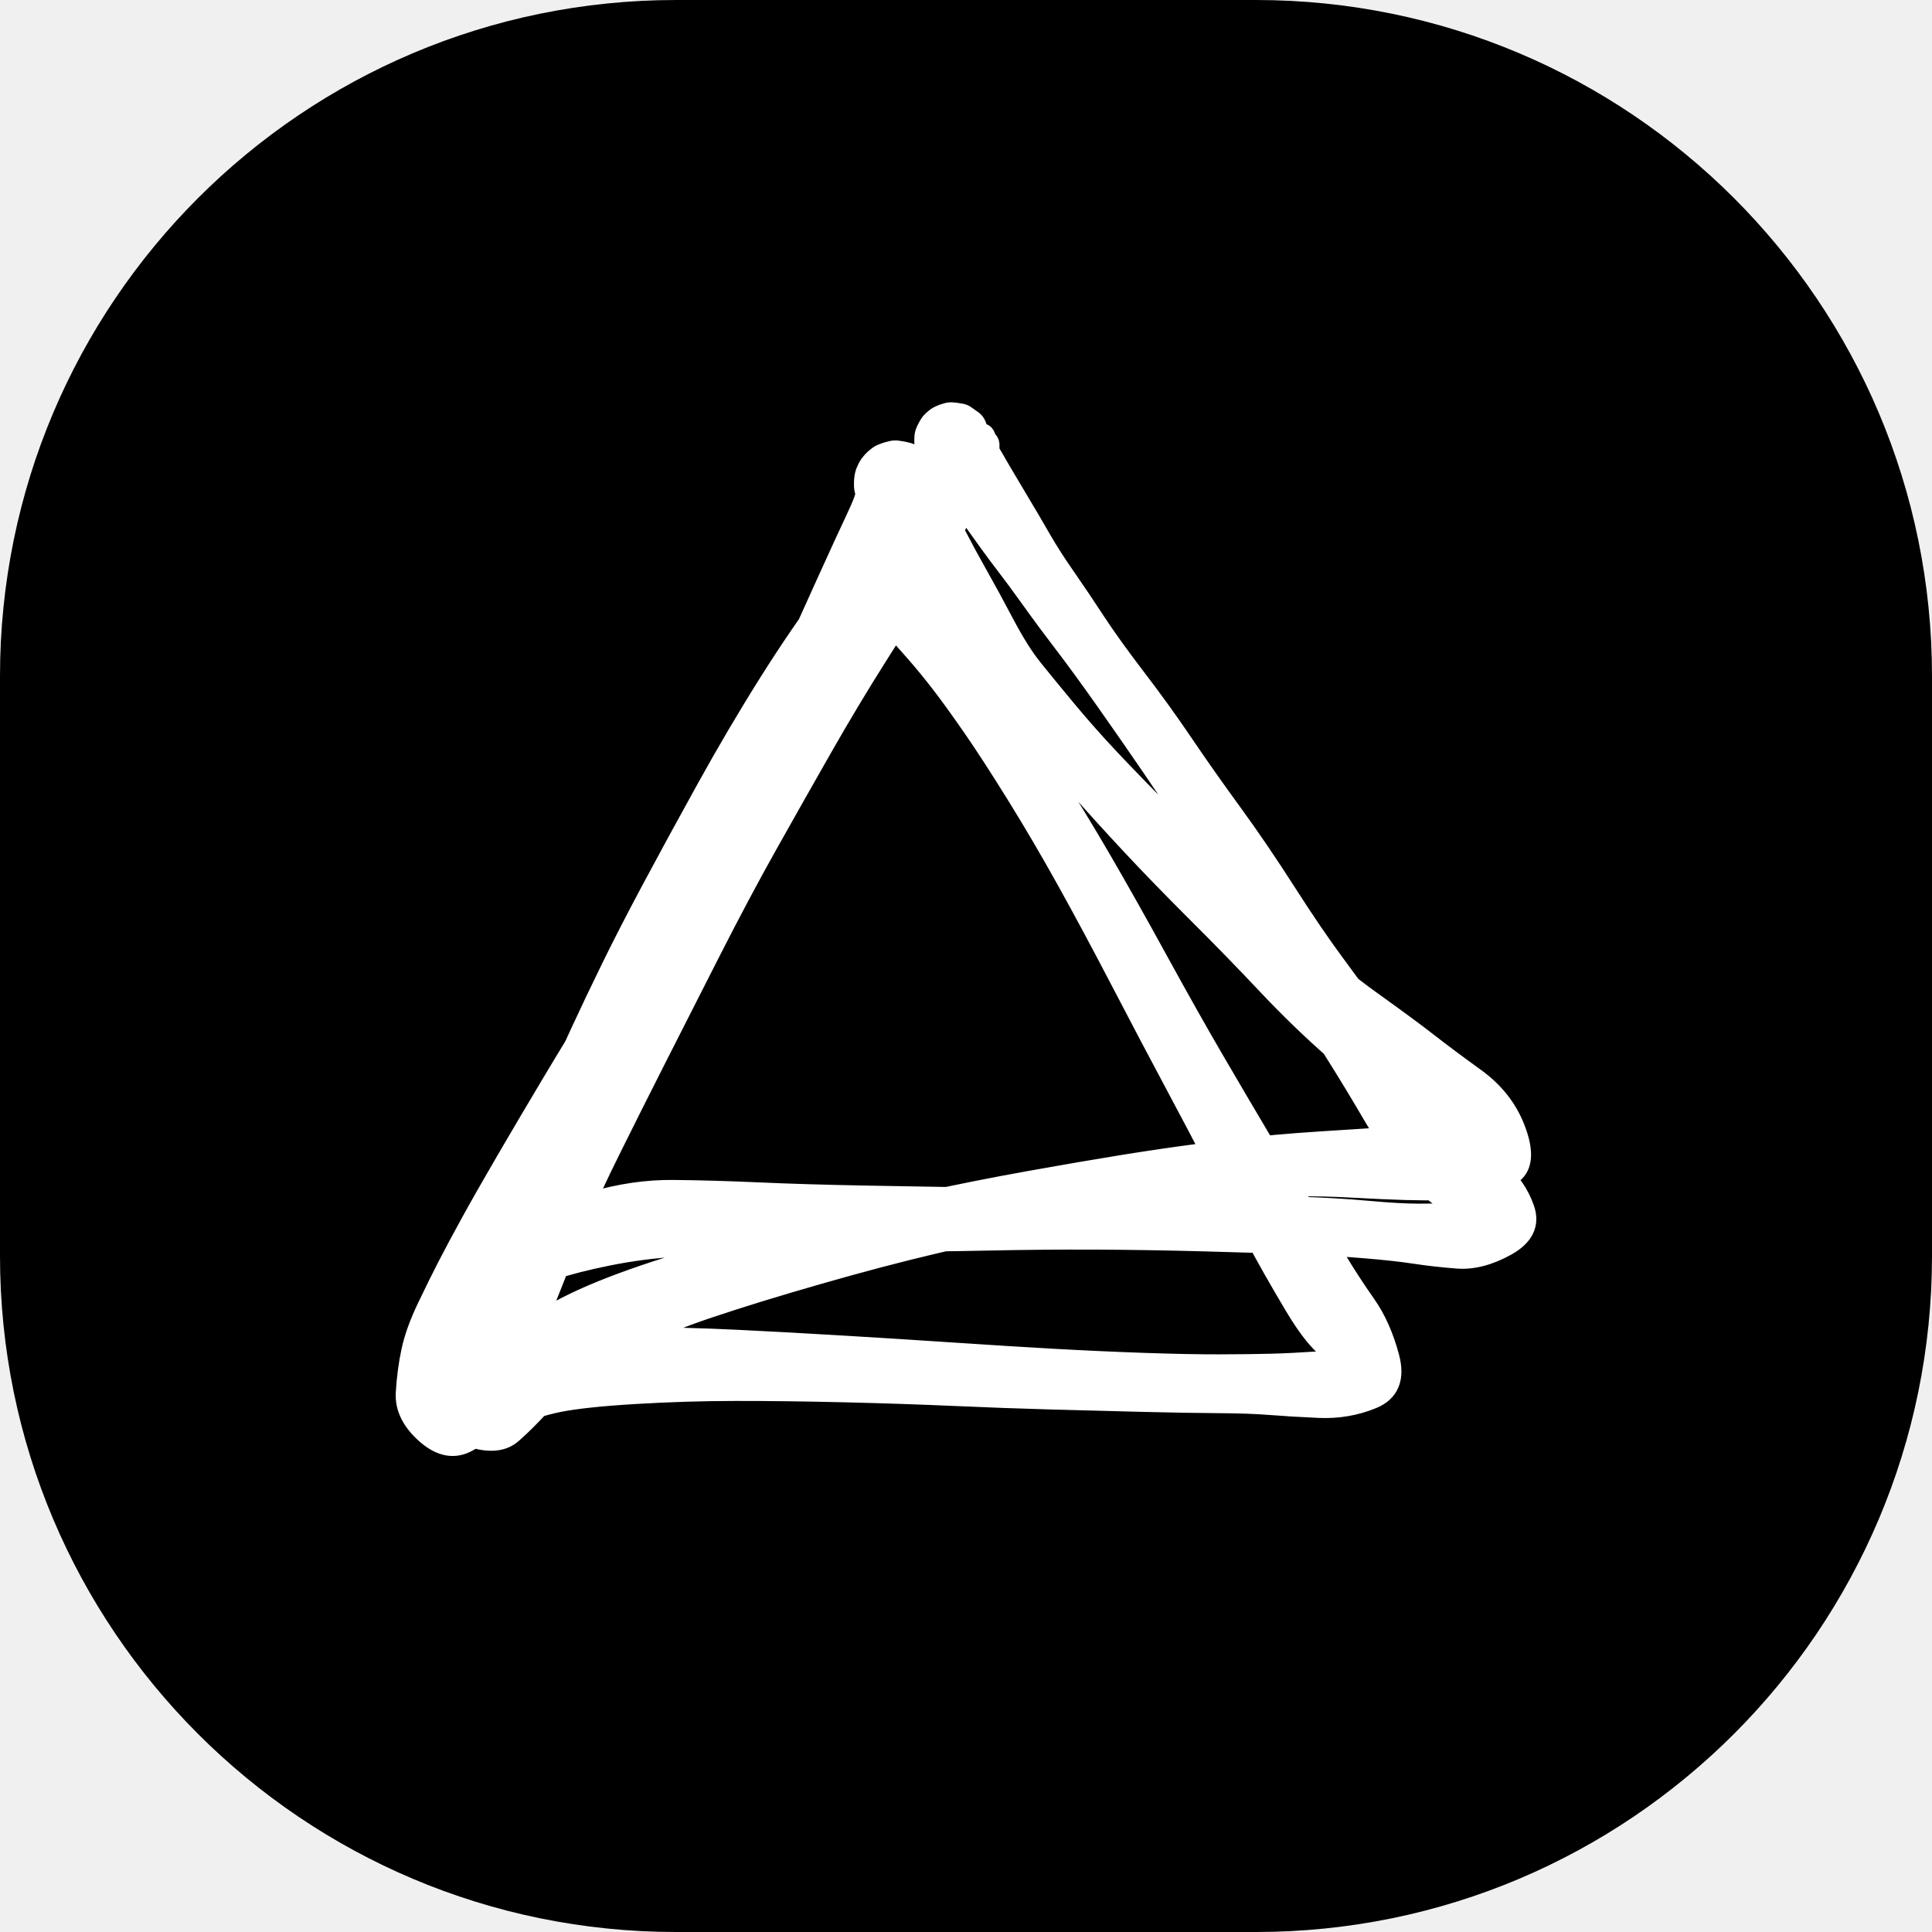
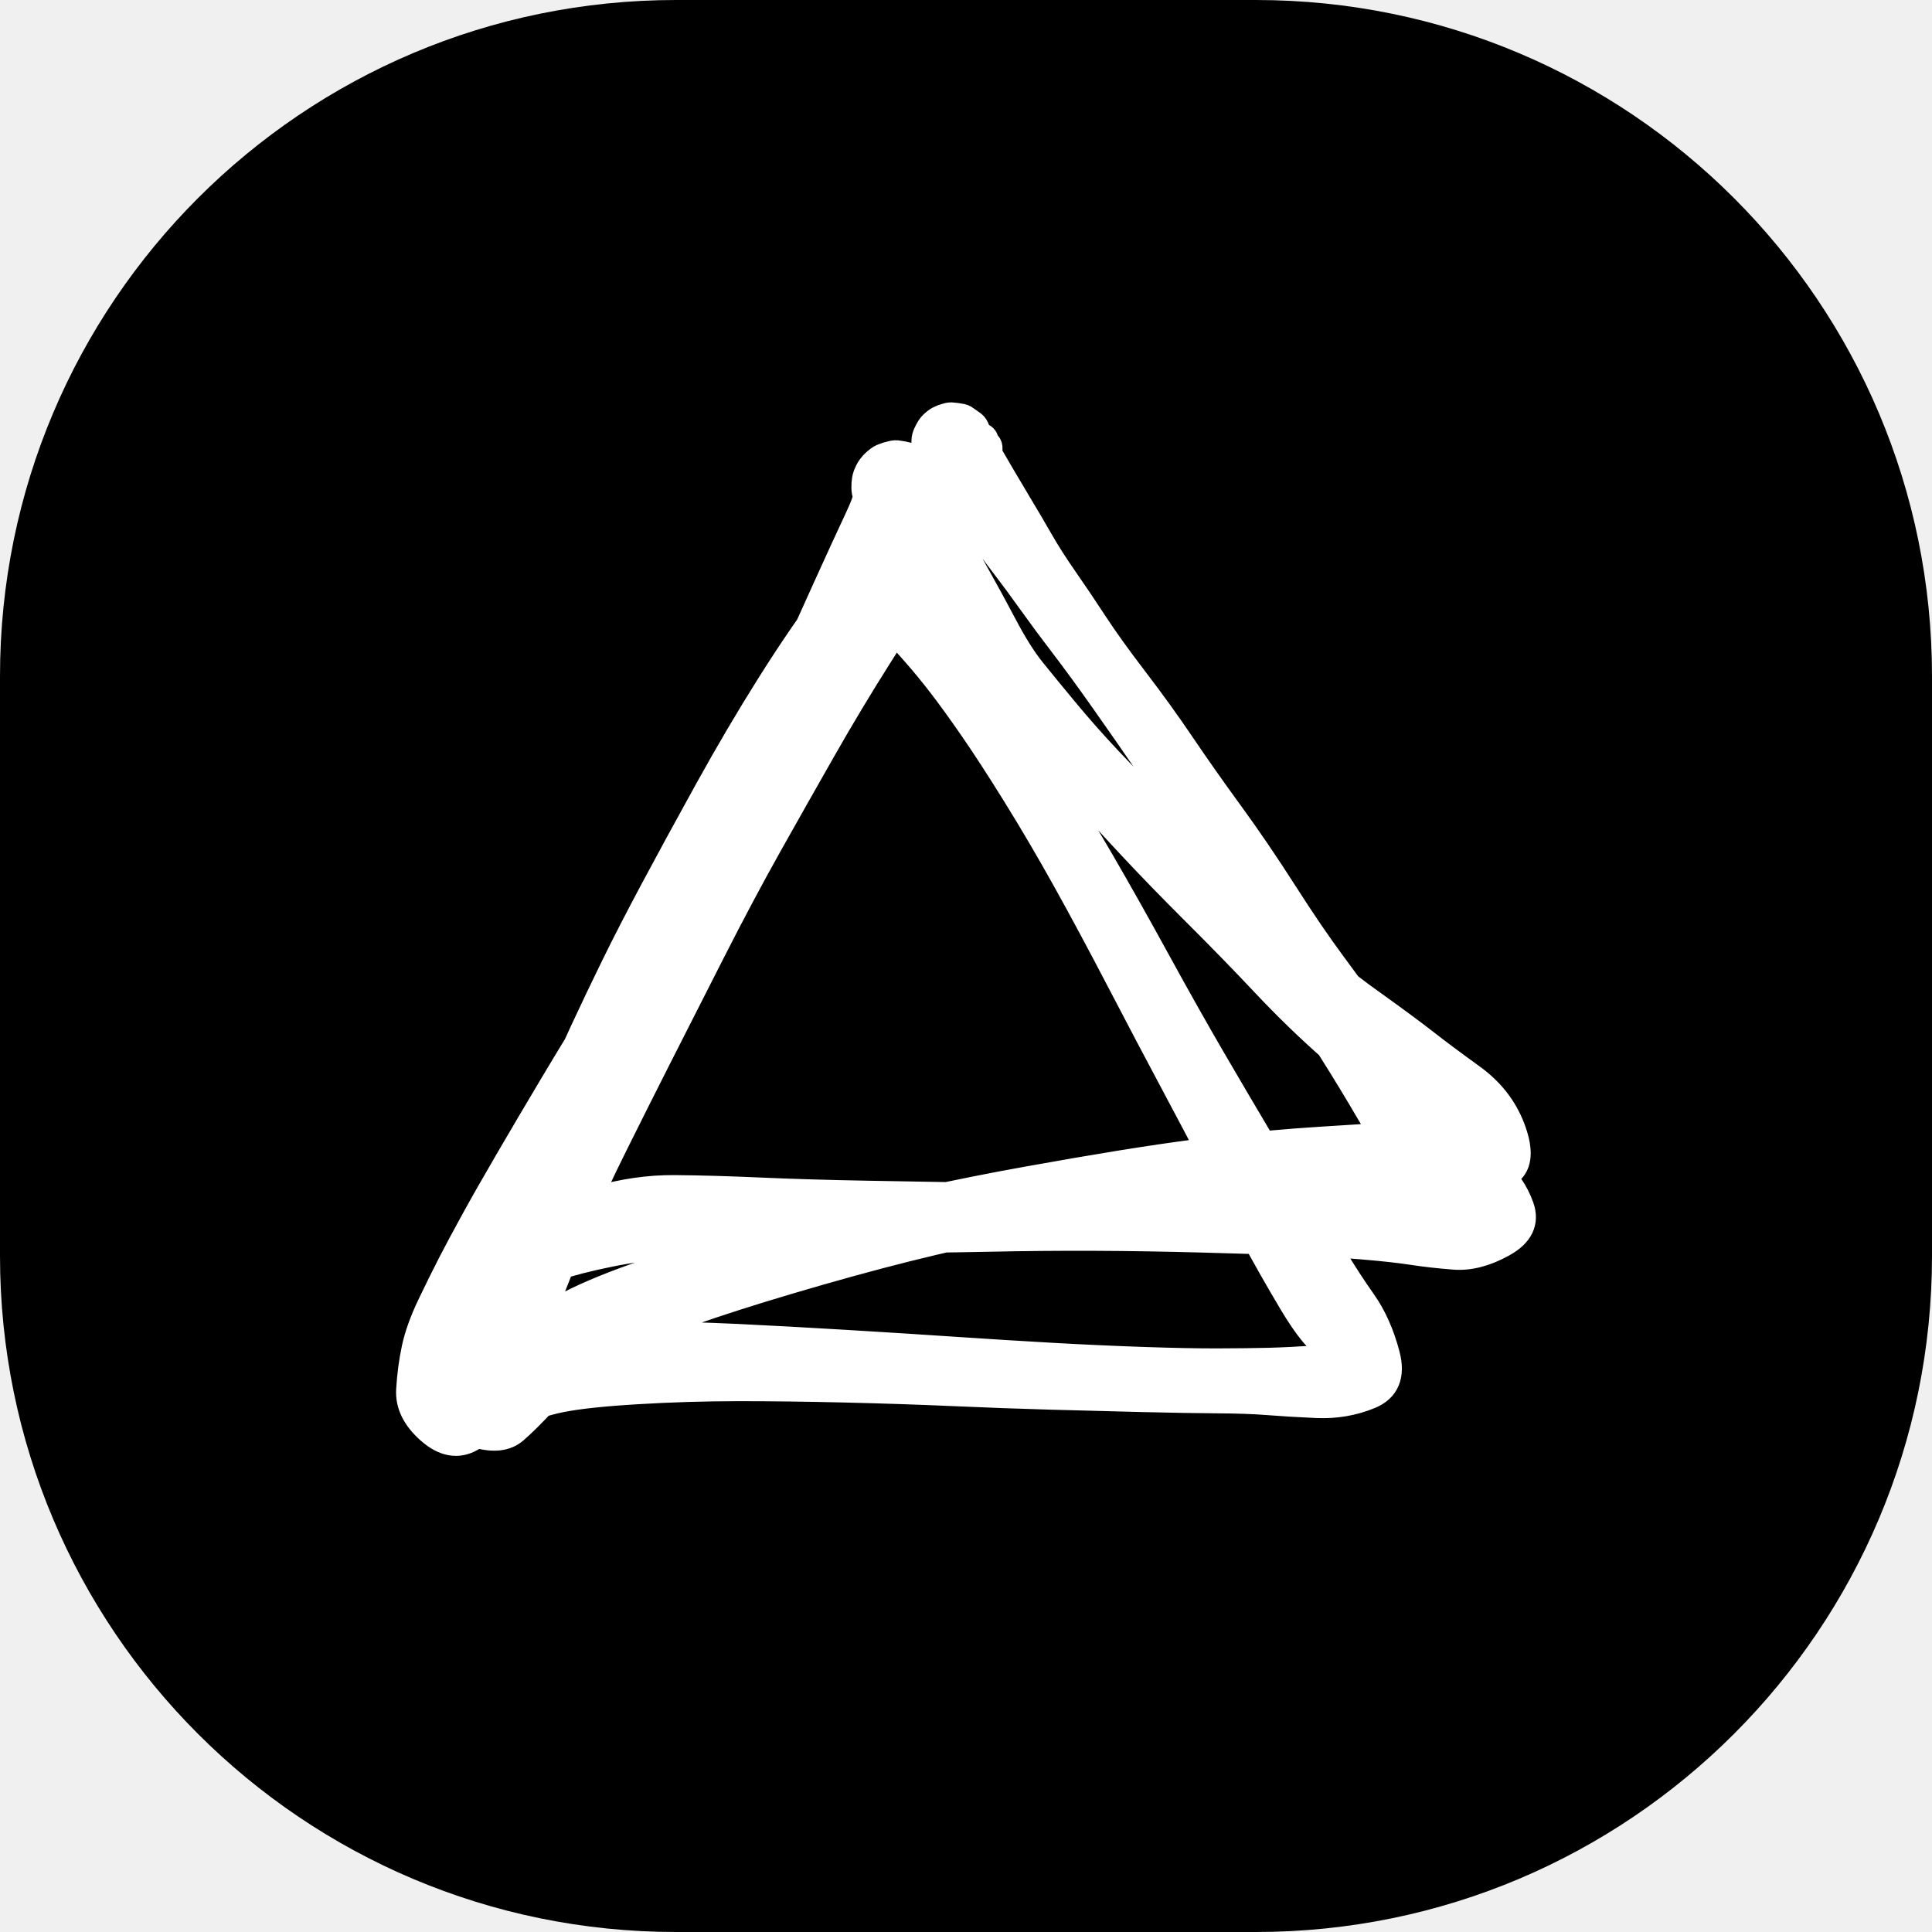
<svg xmlns="http://www.w3.org/2000/svg" width="1000" height="1000" viewBox="0 0 1000 1000">
-   <style>.m{stroke:#ffffff;stroke-linejoin:round}@media (max-width:56px){.m{stroke-width:0.74px;vector-effect:non-scaling-stroke}}@media (max-width:40px){.m{stroke-width:0.67px;vector-effect:non-scaling-stroke}}@media (max-width:24px){.m{stroke-width:0.56px;vector-effect:non-scaling-stroke}}</style>
+   <style>.m{stroke:#ffffff;stroke-linejoin:round}@media (max-width:56px){.m{stroke-width:0.89px;vector-effect:non-scaling-stroke}}@media (max-width:40px){.m{stroke-width:0.78px;vector-effect:non-scaling-stroke}}@media (max-width:24px){.m{stroke-width:0.61px;vector-effect:non-scaling-stroke}}</style>
  <rect width="1000" height="1000" rx="350" ry="350" fill="#000000" />
-   <path class="m" stroke-width="4.5" fill="#ffffff" transform="translate(209.87 213.28) scale(2.25215)" d="M133.28,11.64 Q125.99,20.99 119.42,29.14 T105.43,46.76 90.9,67.27 76.46,91.29 63.96,113.82 54.9,131.11 47.61,146.14 42.48,158.53 38.87,168.3 35.18,178.6 42.91,181.44 61.45,178.73 81.17,179.29 106.16,180.03 133.37,180.5 158.45,180.81 183.58,181.61 205.21,182.58 221.1,183.51 232.79,184.18 242.19,184.02 242.46,182.66 232.14,175.17 222.19,161.47 213.62,147.34 204.81,133.3 193.98,115.95 182.03,97.34 171.31,81.4 160.79,66.26 151.34,53.31 143.91,43.29 137.66,34.82 130.85,25.51 124.31,15.41 120.84,10.29 119.57,8.88 119.21,7.34 119.22,5.75 119.62,4.22 120.37,2.82 121.44,1.64 122.75,0.76 124.24,0.21 125.82,0.04 127.39,0.25 128.87,0.83 130.16,1.74 131.2,2.94 132.04,7.77 130.49,17.33 125.02,29.13 118.34,40.56 108.63,55.9 95.78,77.31 83.24,99.48 70.02,124.33 57.7,148.59 47.49,168.94 39.77,185.54 35.01,197.24 31.19,206.77 27.34,216.32 23.59,225.63 19.18,226.25 20.2,218.14 30.08,209.56 45.16,201.84 65.61,194.86 91.96,187.83 118.73,181.56 143.14,176.7 164.8,172.98 181.56,170.51 194.56,168.92 205.08,167.94 217.57,167.11 229.66,166.33 240.17,165.24 241.62,165.29 233.6,163.46 225.68,157.18 213.38,146.54 197.95,131.6 182.01,115.22 166.8,99.56 154.83,86.38 144.81,74.67 136.63,65.23 130.72,58.03 124.45,49.09 117.74,39.06 112.27,30.7 107.84,23.13 105.63,18.49 105.32,16.71 105.44,14.91 105.99,13.19 106.94,11.65 108.23,10.38 109.79,9.46 111.52,8.93 113.32,8.84 115.1,9.18 116.74,9.94 118.15,11.06 119.26,12.5 120.41,17.39 119.57,26.72 115.43,37.15 108.92,48.98 99.71,65.23 87.65,86.2 71.6,112.4 54.85,138.71 41.62,159.28 30.79,176.82 22.9,190.84 18.49,200.51 15.08,209.99 13.26,220.47 18.61,220.07 31.23,213.48 51.36,212.51 75.87,213.15 101.13,214.53 126.52,216.14 148.77,217.52 169.66,218.47 187.11,218.81 198.85,218.67 210.01,218.12 212.92,215.84 204.22,205.35 195.22,189.48 186.68,173.21 176.59,154.07 164.38,130.9 151.83,107.52 140.32,87.91 130.31,72.48 123,62.37 117.11,55.19 109.15,46.19 103.49,39.64 102.77,37.88 102.65,35.99 103.14,34.15 104.19,32.57 105.69,31.4 107.48,30.78 109.38,30.76 111.18,31.35 112.71,32.48 113.79,34.04 114.32,35.86 114.23,37.76 113.55,39.53 112.34,40.99 110.72,41.99 108.87,42.42 106.98,42.23 105.25,41.45 103.85,40.16 102.95,38.49 102.62,36.62 102.91,34.74 103.78,33.06 105.15,31.74 106.86,30.92 108.75,30.7 110.61,31.09 112.24,32.05 112.98,32.66 117.81,39.05 125.22,49.1 130.62,57.04 137.71,67.62 148.05,83.28 160.06,102.99 173.09,126.15 185.89,148.88 196.78,167.39 206.47,182.88 214.1,194.85 220.75,205.06 226.18,217.26 222.26,226.82 209.95,228.92 198.74,228.25 186.95,227.83 169.33,227.53 148.3,226.98 126.03,226.17 100.78,225.33 75.89,225.02 52.74,225.73 35.14,227.61 24.2,231.36 14.45,236.64 4.74,234.93 0.02,225.4 1.3,215.78 4.9,205.77 9.63,196.2 14.89,186.37 23,172.12 33.56,154.23 46.28,133.39 62.22,106.91 77.07,80.6 87.66,59.19 96.66,39.28 103.51,24.38 105.63,18.49 105.32,16.71 105.44,14.91 105.99,13.19 106.94,11.65 108.23,10.38 109.79,9.46 111.52,8.93 113.32,8.84 115.1,9.18 116.74,9.94 118.15,11.06 119.26,12.5 121.93,18.46 126.56,28.12 131.61,37.45 137.69,48.63 144.16,58.91 151.97,68.44 161.96,79.72 174.08,92.21 189.86,107.18 206.23,122.3 222.19,135.46 235.04,144.94 245.91,153.05 255.1,164.73 255.08,174.56 247.37,178.13 238.35,178.91 229.74,178.84 217.8,178.31 205.63,178.03 195.49,178.21 182.87,179.33 166.41,181.9 145.09,185.96 121.14,191.29 94.98,198.19 69.87,205.91 51.75,213.34 39.68,220.59 31.24,228.12 24.48,234.84 15.86,235.88 9.95,229.66 11.92,221.04 16.99,211.91 21.91,202.62 26.37,193.56 31.61,181.83 39.32,164.93 49.16,144.36 61.05,119.69 73.64,94.33 85.32,71.43 96.99,49.04 105.73,33.01 111.95,22.1 117.54,13.04 119.57,8.88 119.21,7.34 119.22,5.75 119.62,4.22 120.37,2.82 121.44,1.64 122.75,0.76 124.24,0.21 125.82,0.04 127.39,0.25 128.87,0.83 130.16,1.74 131.2,2.94 130.99,3.02 133.77,8.12 140.44,19.48 146.07,29.05 151.67,37.81 158.58,48.07 167.99,61.17 178.84,76.22 190,92.07 202.46,110.38 213.9,127.15 223.67,140.61 233.11,153.31 242.46,165.19 251.2,174.41 257.21,183.08 253.05,191.67 241.75,194.6 232.05,193.51 220.55,192.24 204.89,191.32 183.38,190.64 158.44,190.24 133.33,190.47 106.05,190.75 81.3,191.04 62.44,191.86 46.44,193.96 33.7,197.23 23.72,195.04 20.83,185.31 25.33,174.27 30.06,164.6 34.49,155.14 40.15,142.56 47.45,127.26 56.48,109.72 68.96,86.81 83.52,62.1 97.99,40.99 111.65,22.94 121.87,10.01 126.13,5.07 127.06,4.37 128.13,3.91 129.28,3.72 130.45,3.81 131.56,4.18 132.55,4.8 133.36,5.64 133.94,6.65 134.27,7.77 134.32,8.94 134.09,10.08 133.59,11.14 Z" />
+   <path class="m" stroke-width="6" fill="#ffffff" transform="translate(211.71 214.98) scale(2.23782)" d="M133.28,11.64 Q125.99,20.99 119.42,29.14 T105.43,46.76 90.9,67.27 76.46,91.29 63.96,113.82 54.9,131.11 47.61,146.14 42.48,158.53 38.87,168.3 35.18,178.6 42.91,181.44 61.45,178.73 81.17,179.29 106.16,180.03 133.37,180.5 158.45,180.81 183.58,181.61 205.21,182.58 221.1,183.51 232.79,184.18 242.19,184.02 242.46,182.66 232.14,175.17 222.19,161.47 213.62,147.34 204.81,133.3 193.98,115.95 182.03,97.34 171.31,81.4 160.79,66.26 151.34,53.31 143.91,43.29 137.66,34.82 130.85,25.51 124.31,15.41 120.84,10.29 119.57,8.88 119.21,7.34 119.22,5.75 119.62,4.22 120.37,2.82 121.44,1.64 122.75,0.76 124.24,0.21 125.82,0.04 127.39,0.25 128.87,0.83 130.16,1.74 131.2,2.94 132.04,7.77 130.49,17.33 125.02,29.13 118.34,40.56 108.63,55.9 95.78,77.31 83.24,99.48 70.02,124.33 57.7,148.59 47.49,168.94 39.77,185.54 35.01,197.24 31.19,206.77 27.34,216.32 23.59,225.63 19.18,226.25 20.2,218.14 30.08,209.56 45.16,201.84 65.61,194.86 91.96,187.83 118.73,181.56 143.14,176.7 164.8,172.98 181.56,170.51 194.56,168.92 205.08,167.94 217.57,167.11 229.66,166.33 240.17,165.24 241.62,165.29 233.6,163.46 225.68,157.18 213.38,146.54 197.95,131.6 182.01,115.22 166.8,99.56 154.83,86.38 144.81,74.67 136.63,65.23 130.72,58.03 124.45,49.09 117.74,39.06 112.27,30.7 107.84,23.13 105.63,18.49 105.32,16.71 105.44,14.91 105.99,13.19 106.94,11.65 108.23,10.38 109.79,9.46 111.52,8.93 113.32,8.84 115.1,9.18 116.74,9.94 118.15,11.06 119.26,12.5 120.41,17.39 119.57,26.72 115.43,37.15 108.92,48.98 99.71,65.23 87.65,86.2 71.6,112.4 54.85,138.71 41.62,159.28 30.79,176.82 22.9,190.84 18.49,200.51 15.08,209.99 13.26,220.47 18.61,220.07 31.23,213.48 51.36,212.51 75.87,213.15 101.13,214.53 126.52,216.14 148.77,217.52 169.66,218.47 187.11,218.81 198.85,218.67 210.01,218.12 212.92,215.84 204.22,205.35 195.22,189.48 186.68,173.21 176.59,154.07 164.38,130.9 151.83,107.52 140.32,87.91 130.31,72.48 123,62.37 117.11,55.19 109.15,46.19 103.49,39.64 102.77,37.88 102.65,35.99 103.14,34.15 104.19,32.57 105.69,31.4 107.48,30.78 109.38,30.76 111.18,31.35 112.71,32.48 113.79,34.04 114.32,35.86 114.23,37.76 113.55,39.53 112.34,40.99 110.72,41.99 108.87,42.42 106.98,42.23 105.25,41.45 103.85,40.16 102.95,38.49 102.62,36.62 102.91,34.74 103.78,33.06 105.15,31.74 106.86,30.92 108.75,30.7 110.61,31.09 112.24,32.05 112.98,32.66 117.81,39.05 125.22,49.1 130.62,57.04 137.71,67.62 148.05,83.28 160.06,102.99 173.09,126.15 185.89,148.88 196.78,167.39 206.47,182.88 214.1,194.85 220.75,205.06 226.18,217.26 222.26,226.82 209.95,228.92 198.74,228.25 186.95,227.83 169.33,227.53 148.3,226.98 126.03,226.17 100.78,225.33 75.89,225.02 52.74,225.73 35.14,227.61 24.2,231.36 14.45,236.64 4.74,234.93 0.02,225.4 1.3,215.78 4.9,205.77 9.63,196.2 14.89,186.37 23,172.12 33.56,154.23 46.28,133.39 62.22,106.91 77.07,80.6 87.66,59.19 96.66,39.28 103.51,24.38 105.63,18.49 105.32,16.71 105.44,14.91 105.99,13.19 106.94,11.65 108.23,10.38 109.79,9.46 111.52,8.93 113.32,8.84 115.1,9.18 116.74,9.94 118.15,11.06 119.26,12.5 121.93,18.46 126.56,28.12 131.61,37.45 137.69,48.63 144.16,58.91 151.97,68.44 161.96,79.72 174.08,92.21 189.86,107.18 206.23,122.3 222.19,135.46 235.04,144.94 245.91,153.05 255.1,164.73 255.08,174.56 247.37,178.13 238.35,178.91 229.74,178.84 217.8,178.31 205.63,178.03 195.49,178.21 182.87,179.33 166.41,181.9 145.09,185.96 121.14,191.29 94.98,198.19 69.87,205.91 51.75,213.34 39.68,220.59 31.24,228.12 24.48,234.84 15.86,235.88 9.95,229.66 11.92,221.04 16.99,211.91 21.91,202.62 26.37,193.56 31.61,181.83 39.32,164.93 49.16,144.36 61.05,119.69 73.64,94.33 85.32,71.43 96.99,49.04 105.73,33.01 111.95,22.1 117.54,13.04 119.57,8.88 119.21,7.34 119.22,5.75 119.62,4.22 120.37,2.82 121.44,1.64 122.75,0.76 124.24,0.21 125.82,0.04 127.39,0.25 128.87,0.83 130.16,1.74 131.2,2.94 130.99,3.02 133.77,8.12 140.44,19.48 146.07,29.05 151.67,37.81 158.58,48.07 167.99,61.17 178.84,76.22 190,92.07 202.46,110.38 213.9,127.15 223.67,140.61 233.11,153.31 242.46,165.19 251.2,174.41 257.21,183.08 253.05,191.67 241.75,194.6 232.05,193.51 220.55,192.24 204.89,191.32 183.38,190.64 158.44,190.24 133.33,190.47 106.05,190.75 81.3,191.04 62.44,191.86 46.44,193.96 33.7,197.23 23.72,195.04 20.83,185.31 25.33,174.27 30.06,164.6 34.49,155.14 40.15,142.56 47.45,127.26 56.48,109.72 68.96,86.81 83.52,62.1 97.99,40.99 111.65,22.94 121.87,10.01 126.13,5.07 127.06,4.37 128.13,3.91 129.28,3.72 130.45,3.81 131.56,4.18 132.55,4.8 133.36,5.64 133.94,6.65 134.27,7.77 134.32,8.94 134.09,10.08 133.59,11.14 Z" />
</svg>
